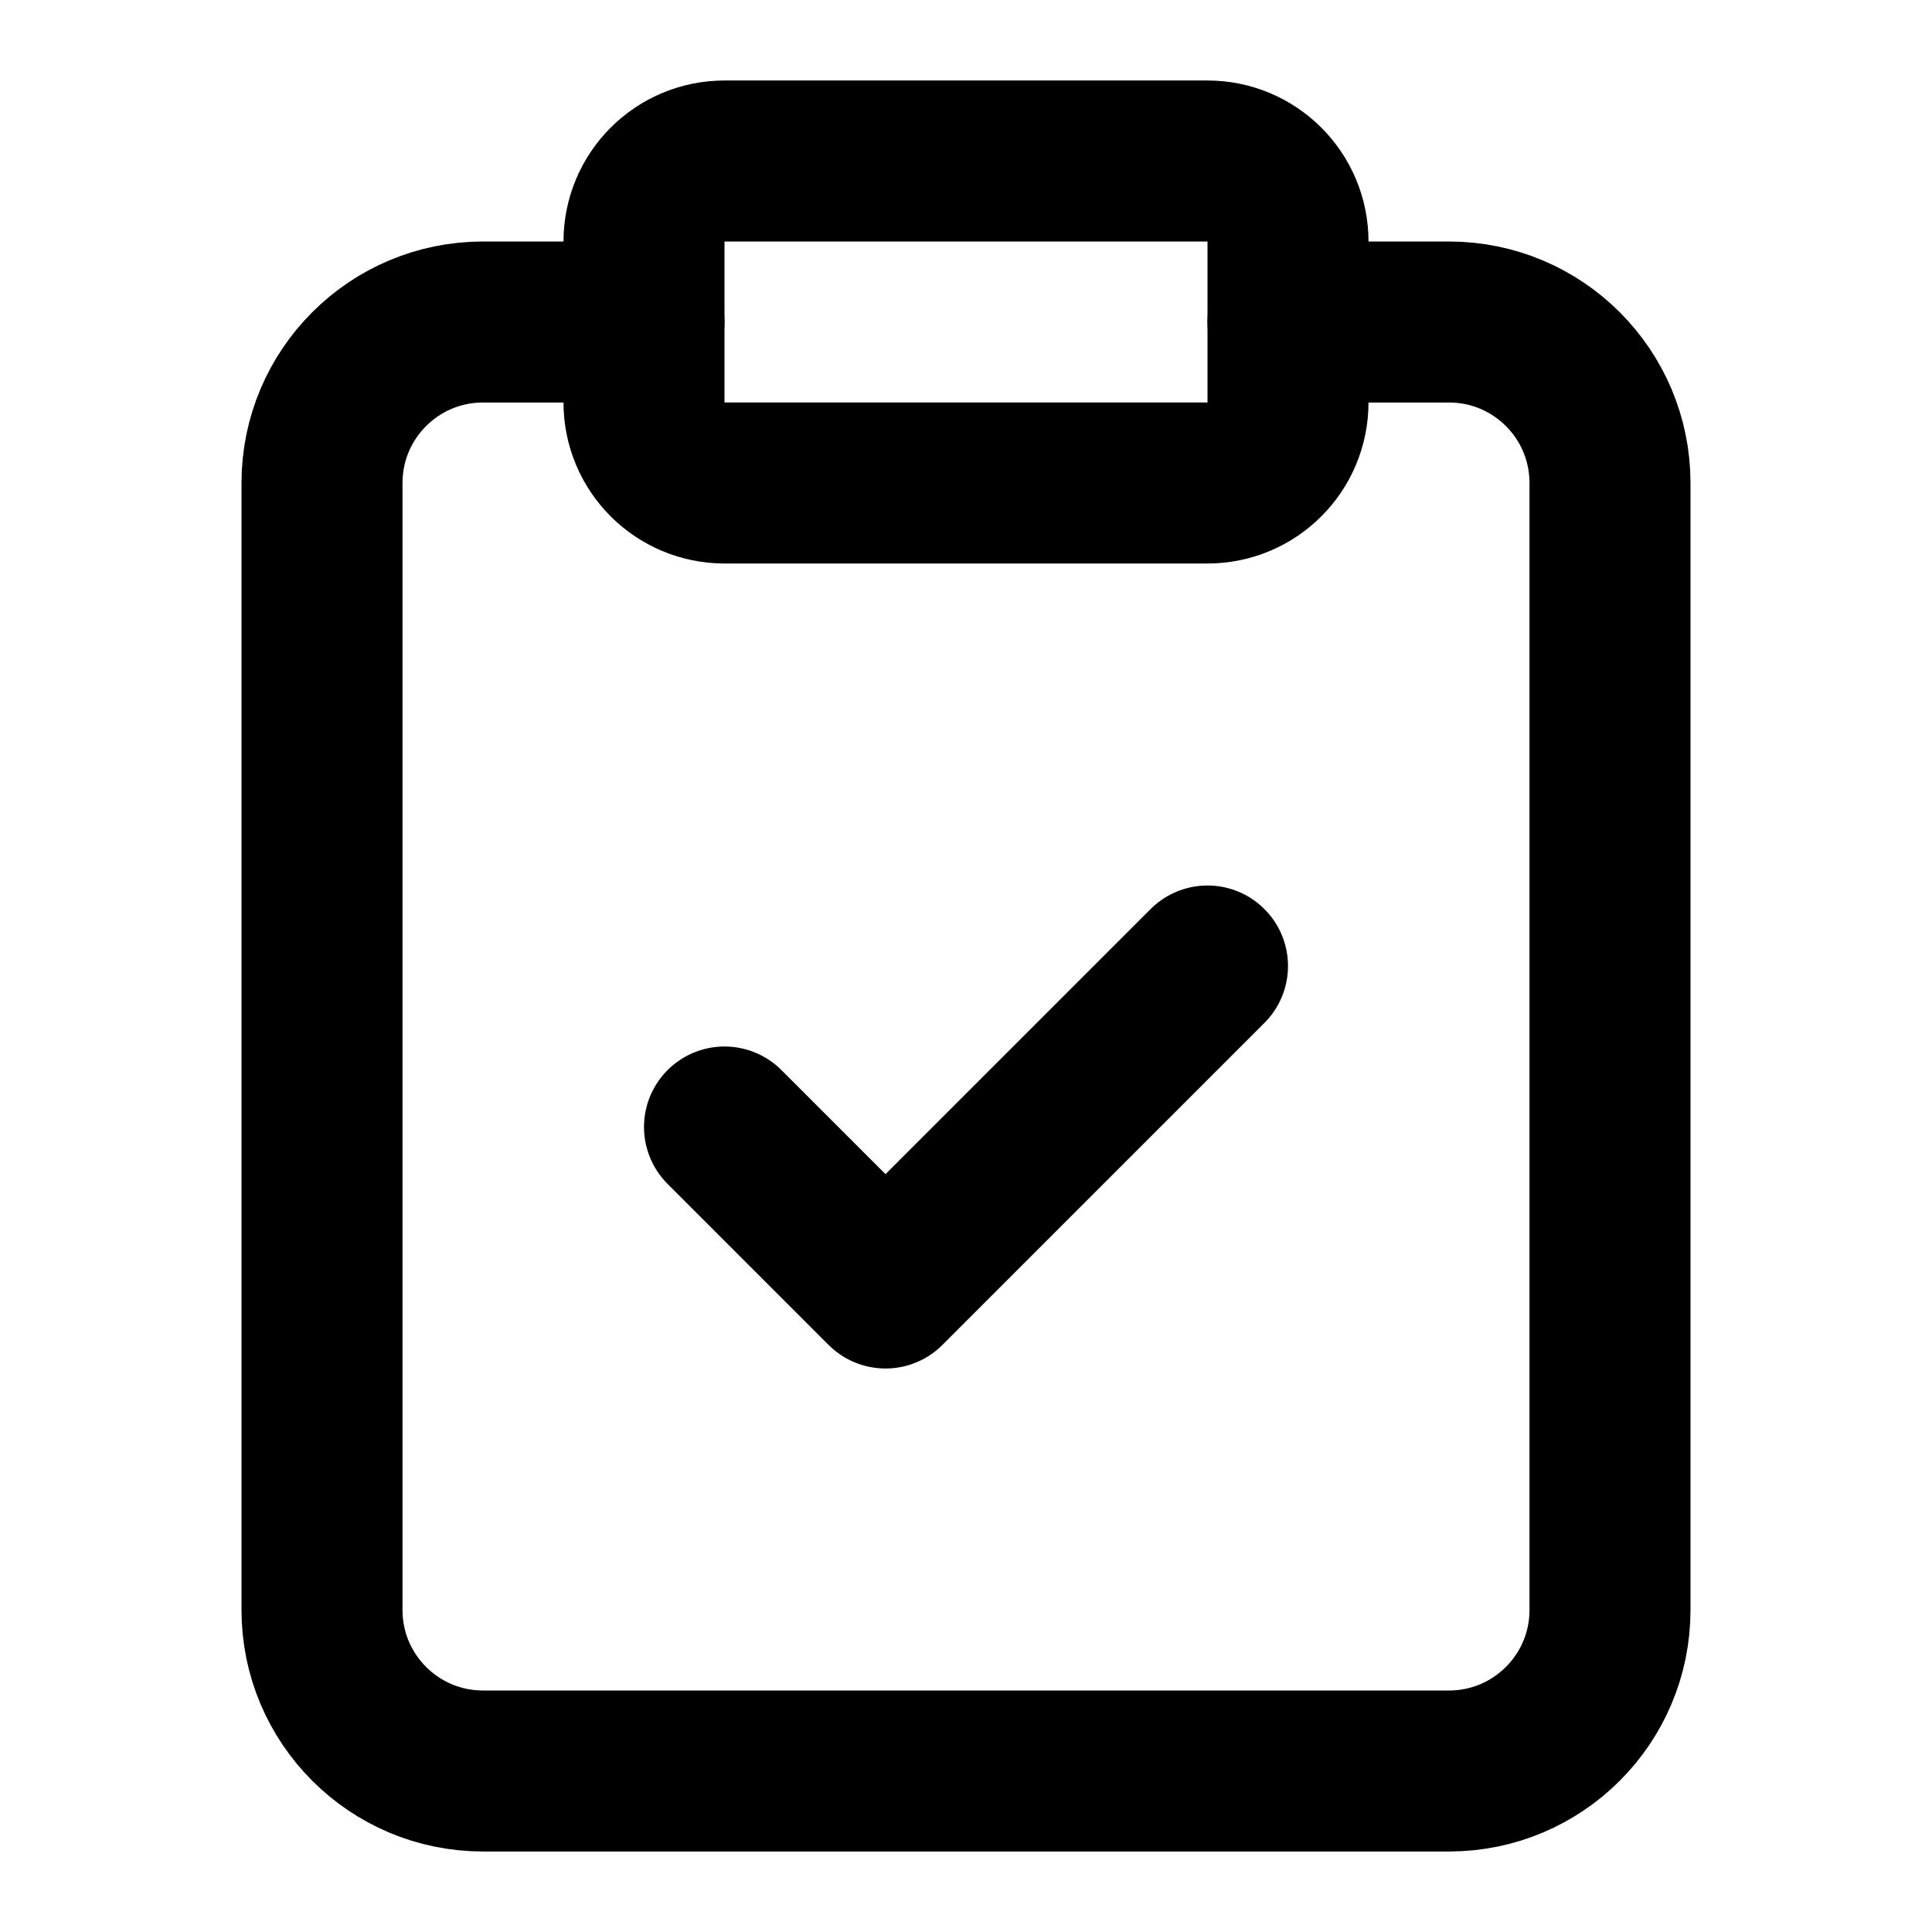
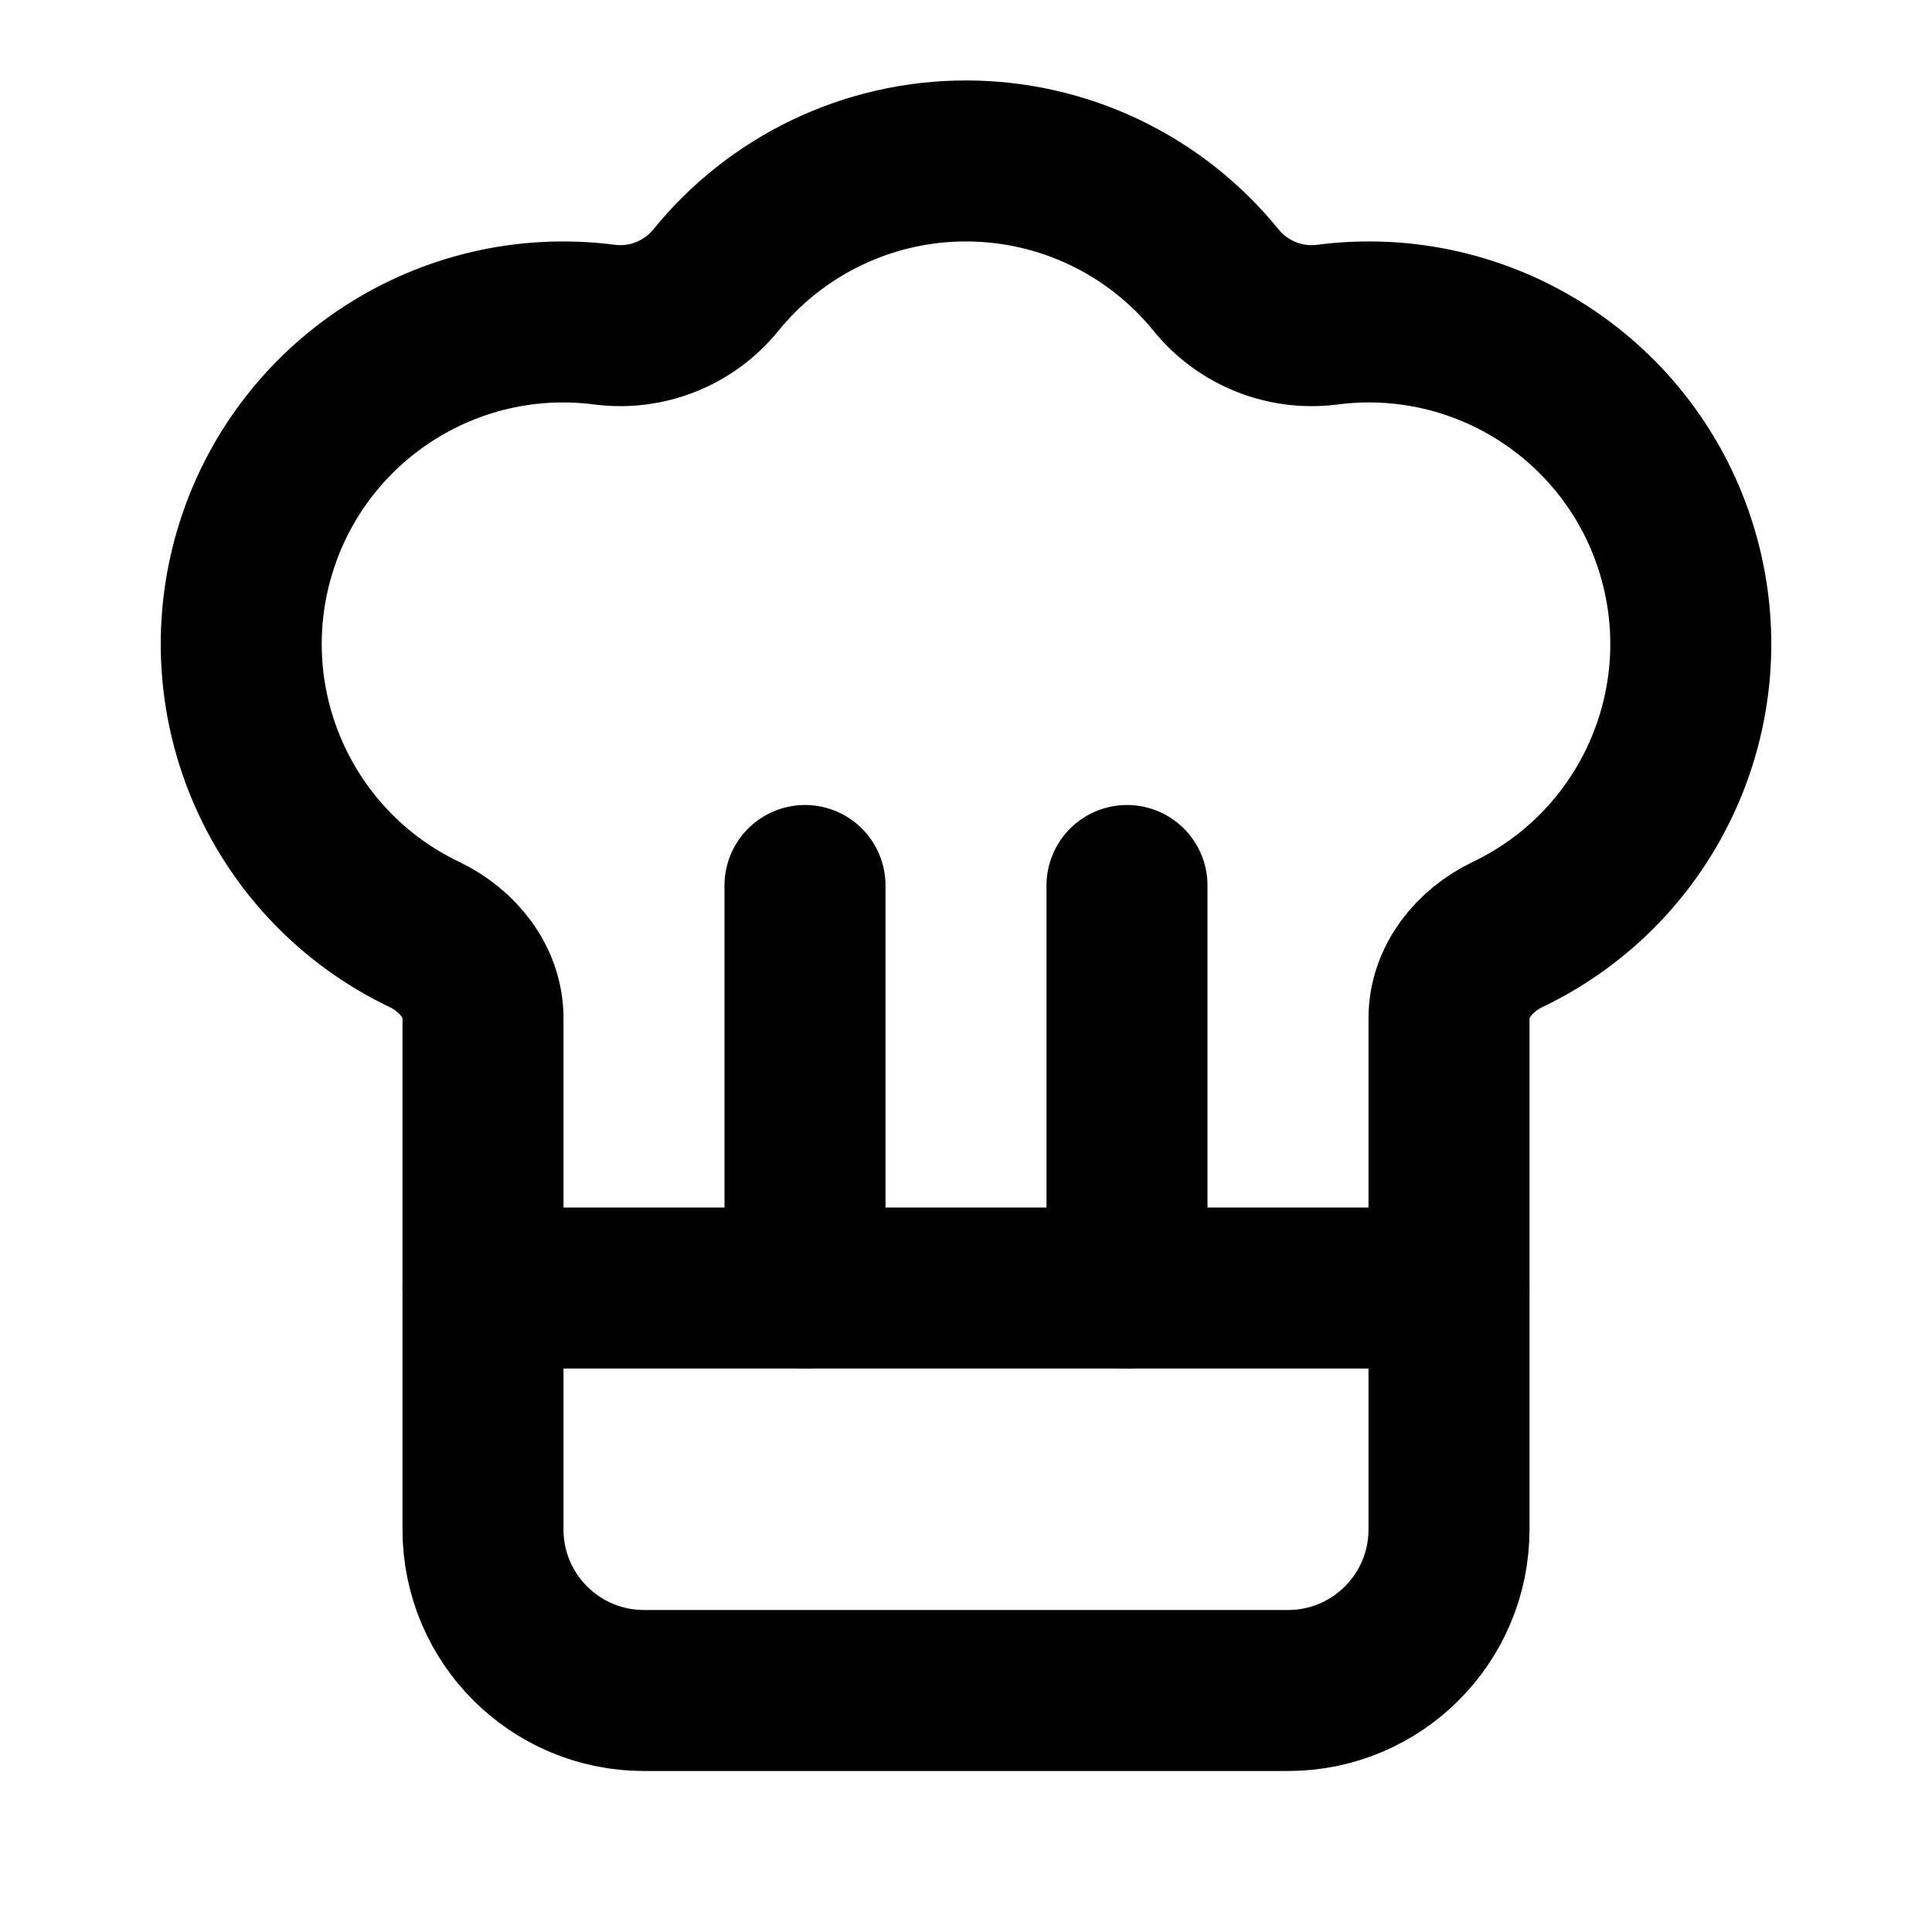
<svg xmlns="http://www.w3.org/2000/svg" viewBox="0 0 24 24" fill="none" stroke="currentColor" stroke-width="2" stroke-linecap="round" stroke-linejoin="round">
-   <rect x="8" y="2" width="8" height="4" rx="1" />
-   <path d="M16 4h2a2 2 0 0 1 2 2v14a2 2 0 0 1-2 2H6a2 2 0 0 1-2-2V6a2 2 0 0 1 2-2h2" />
-   <path d="m9 14 2 2 4-4" />
+   <path d="M10 11v5" />
+   <path d="M14 11v5" />
+   <path d="M6 12.65c0-.457-.316-.844-.727-1.041A4 4 0 017.52 4.034a1.53 1.53 0 001.367-.547 4 4 0 016.225 0 1.53 1.53 0 001.367.547 4 4 0 012.248 7.575c-.411.197-.727.584-.727 1.04V19a2 2 0 01-2 2H8a2 2 0 01-2-2z" />
+   <path d="M6 16h12" />
</svg>
